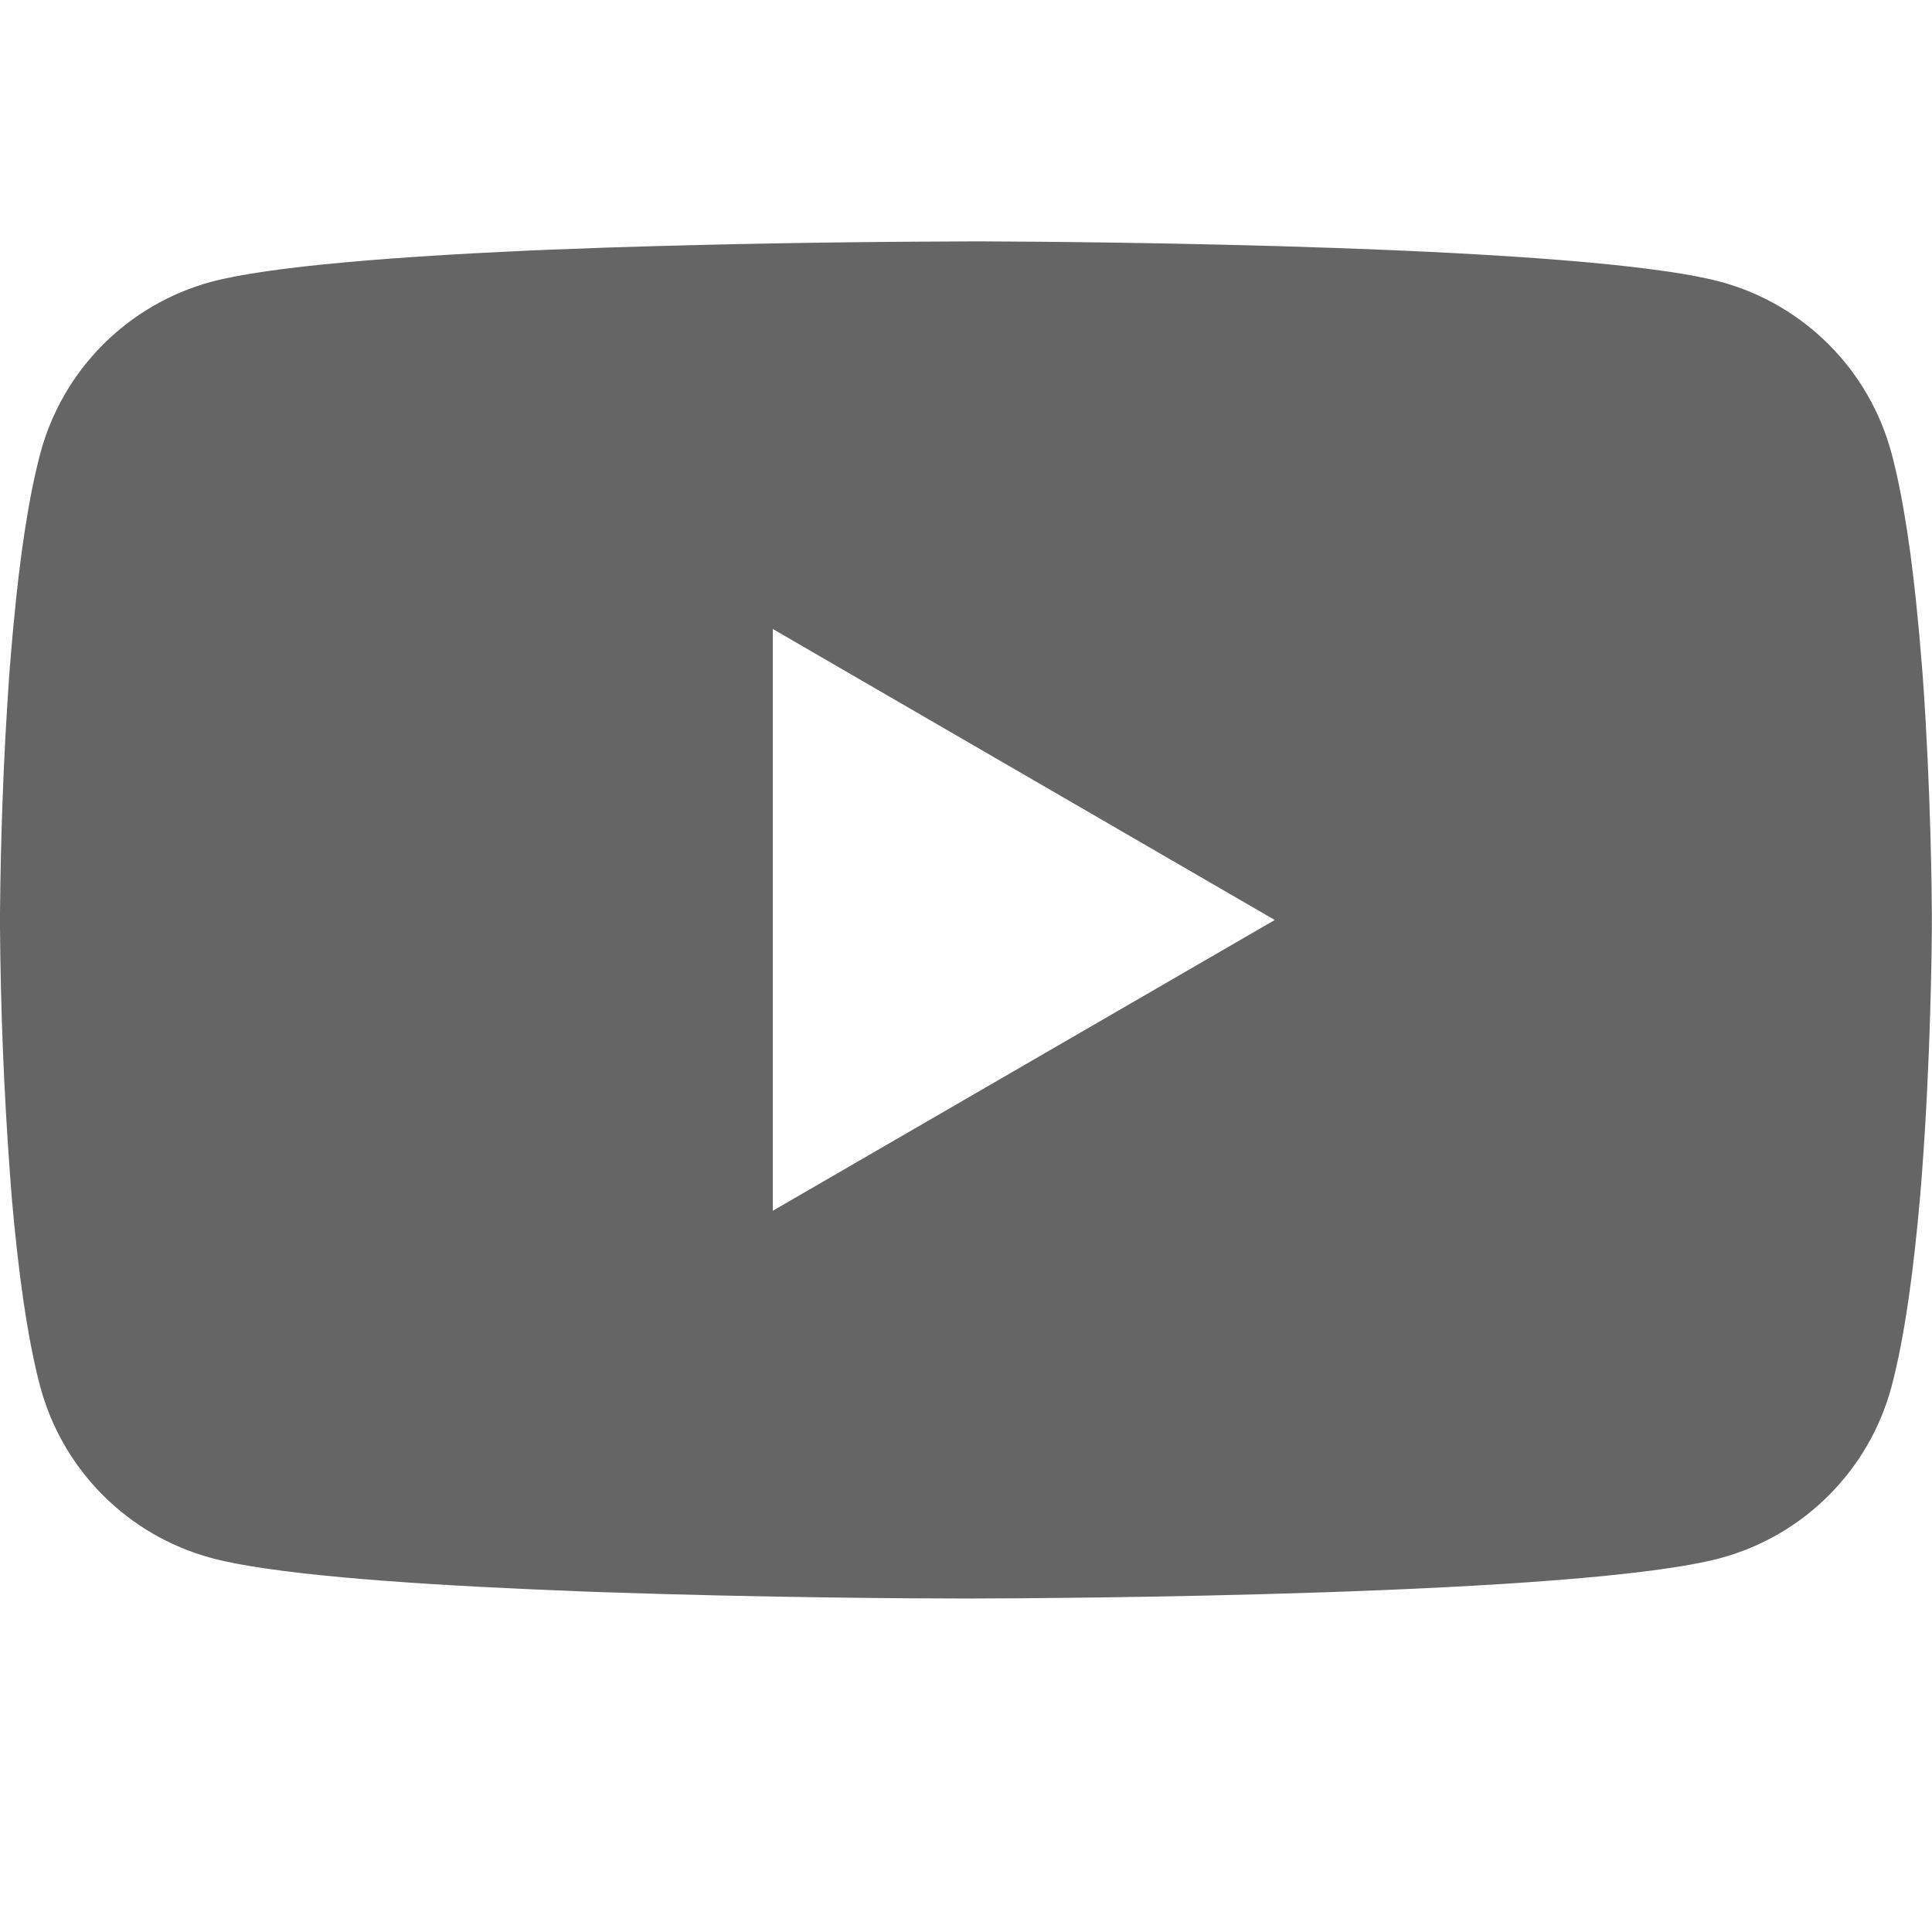
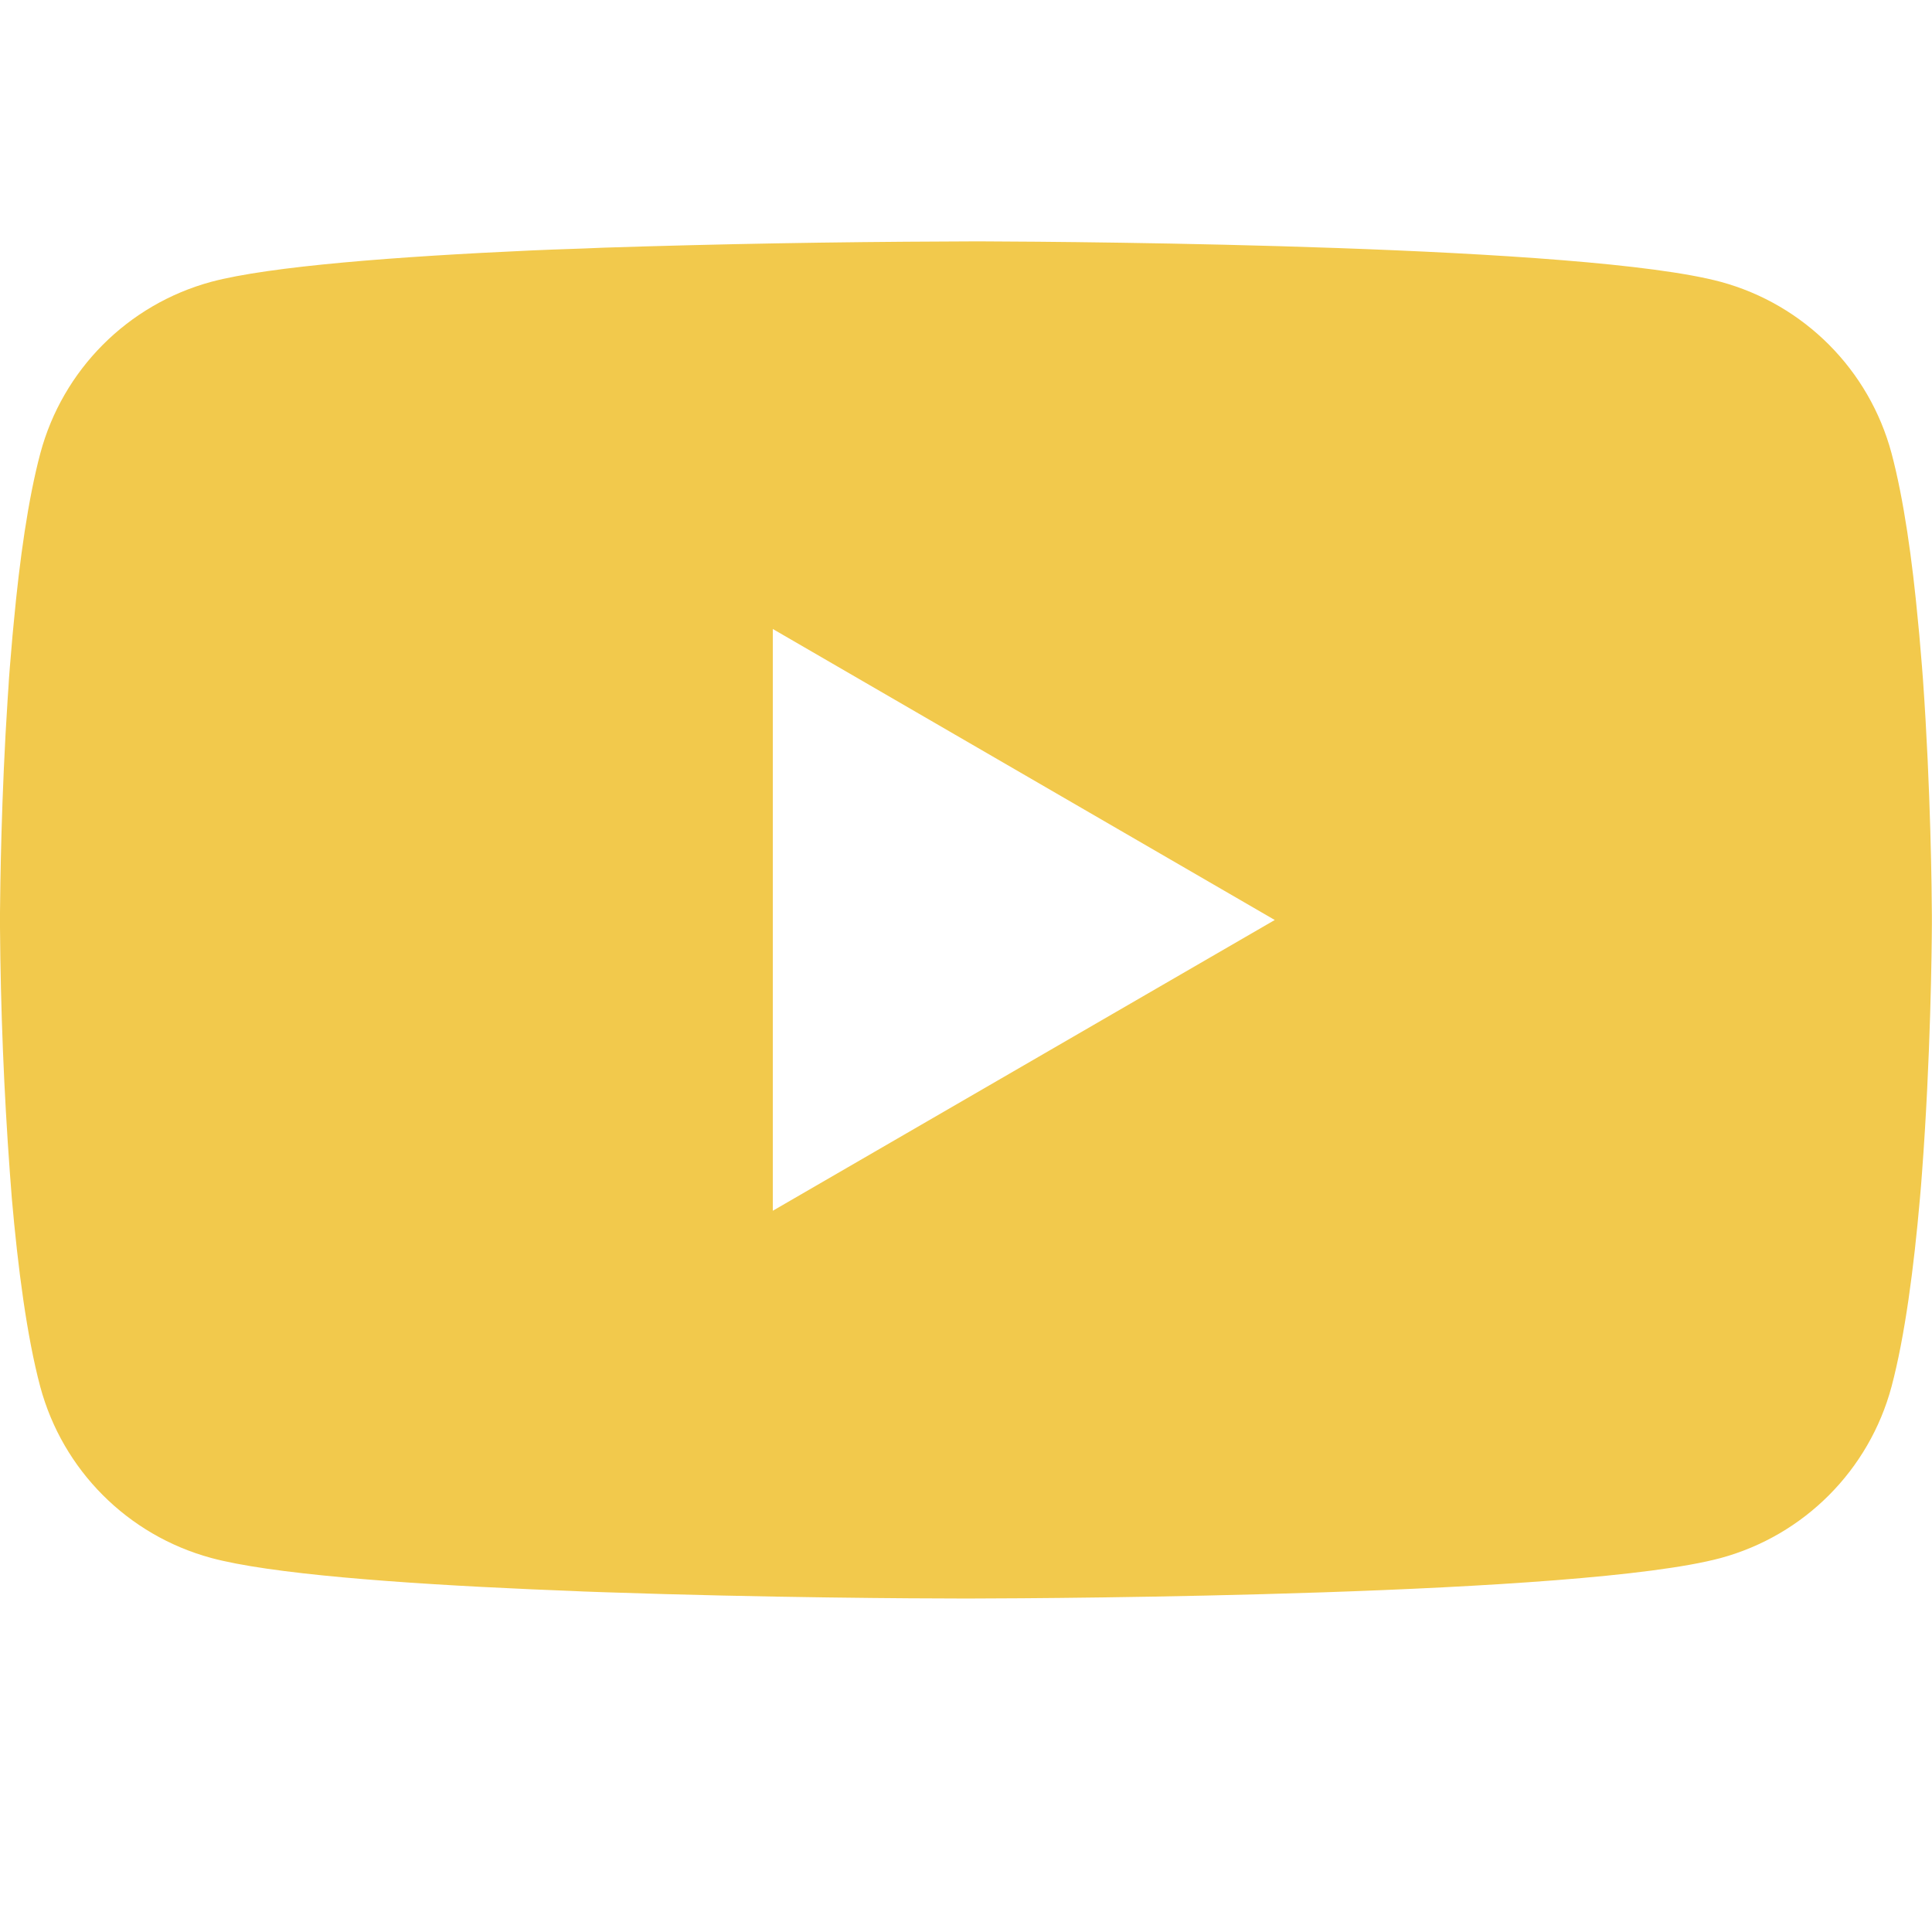
- <svg xmlns="http://www.w3.org/2000/svg" width="16" height="16" fill="#656565" class="bi bi-youtube" viewBox="0 0 16 16">
+ <svg xmlns="http://www.w3.org/2000/svg" width="16" height="16" fill="#F2C94C" class="bi bi-youtube" viewBox="0 0 16 16">
  <path d="M8.051 1.999h.089c.822.003 4.987.033 6.11.335a2.01 2.01 0 0 1 1.415 1.42c.101.38.172.883.22 1.402l.01.104.022.26.008.104c.065.914.073 1.77.074 1.957v.075c-.001.194-.01 1.108-.082 2.06l-.008.105-.009.104c-.05.572-.124 1.14-.235 1.558a2.01 2.01 0 0 1-1.415 1.42c-1.16.312-5.569.334-6.18.335h-.142c-.309 0-1.587-.006-2.927-.052l-.17-.006-.087-.004-.171-.007-.171-.007c-1.11-.049-2.167-.128-2.654-.26a2.01 2.01 0 0 1-1.415-1.419c-.111-.417-.185-.986-.235-1.558L.09 9.82l-.008-.104A31 31 0 0 1 0 7.68v-.123c.002-.215.01-.958.064-1.778l.007-.103.003-.052.008-.104.022-.26.01-.104c.048-.519.119-1.023.22-1.402a2.01 2.01 0 0 1 1.415-1.42c.487-.13 1.544-.21 2.654-.26l.17-.007.172-.006.086-.003.171-.007A100 100 0 0 1 7.858 2zM6.4 5.209v4.818l4.157-2.408z" />
</svg>
